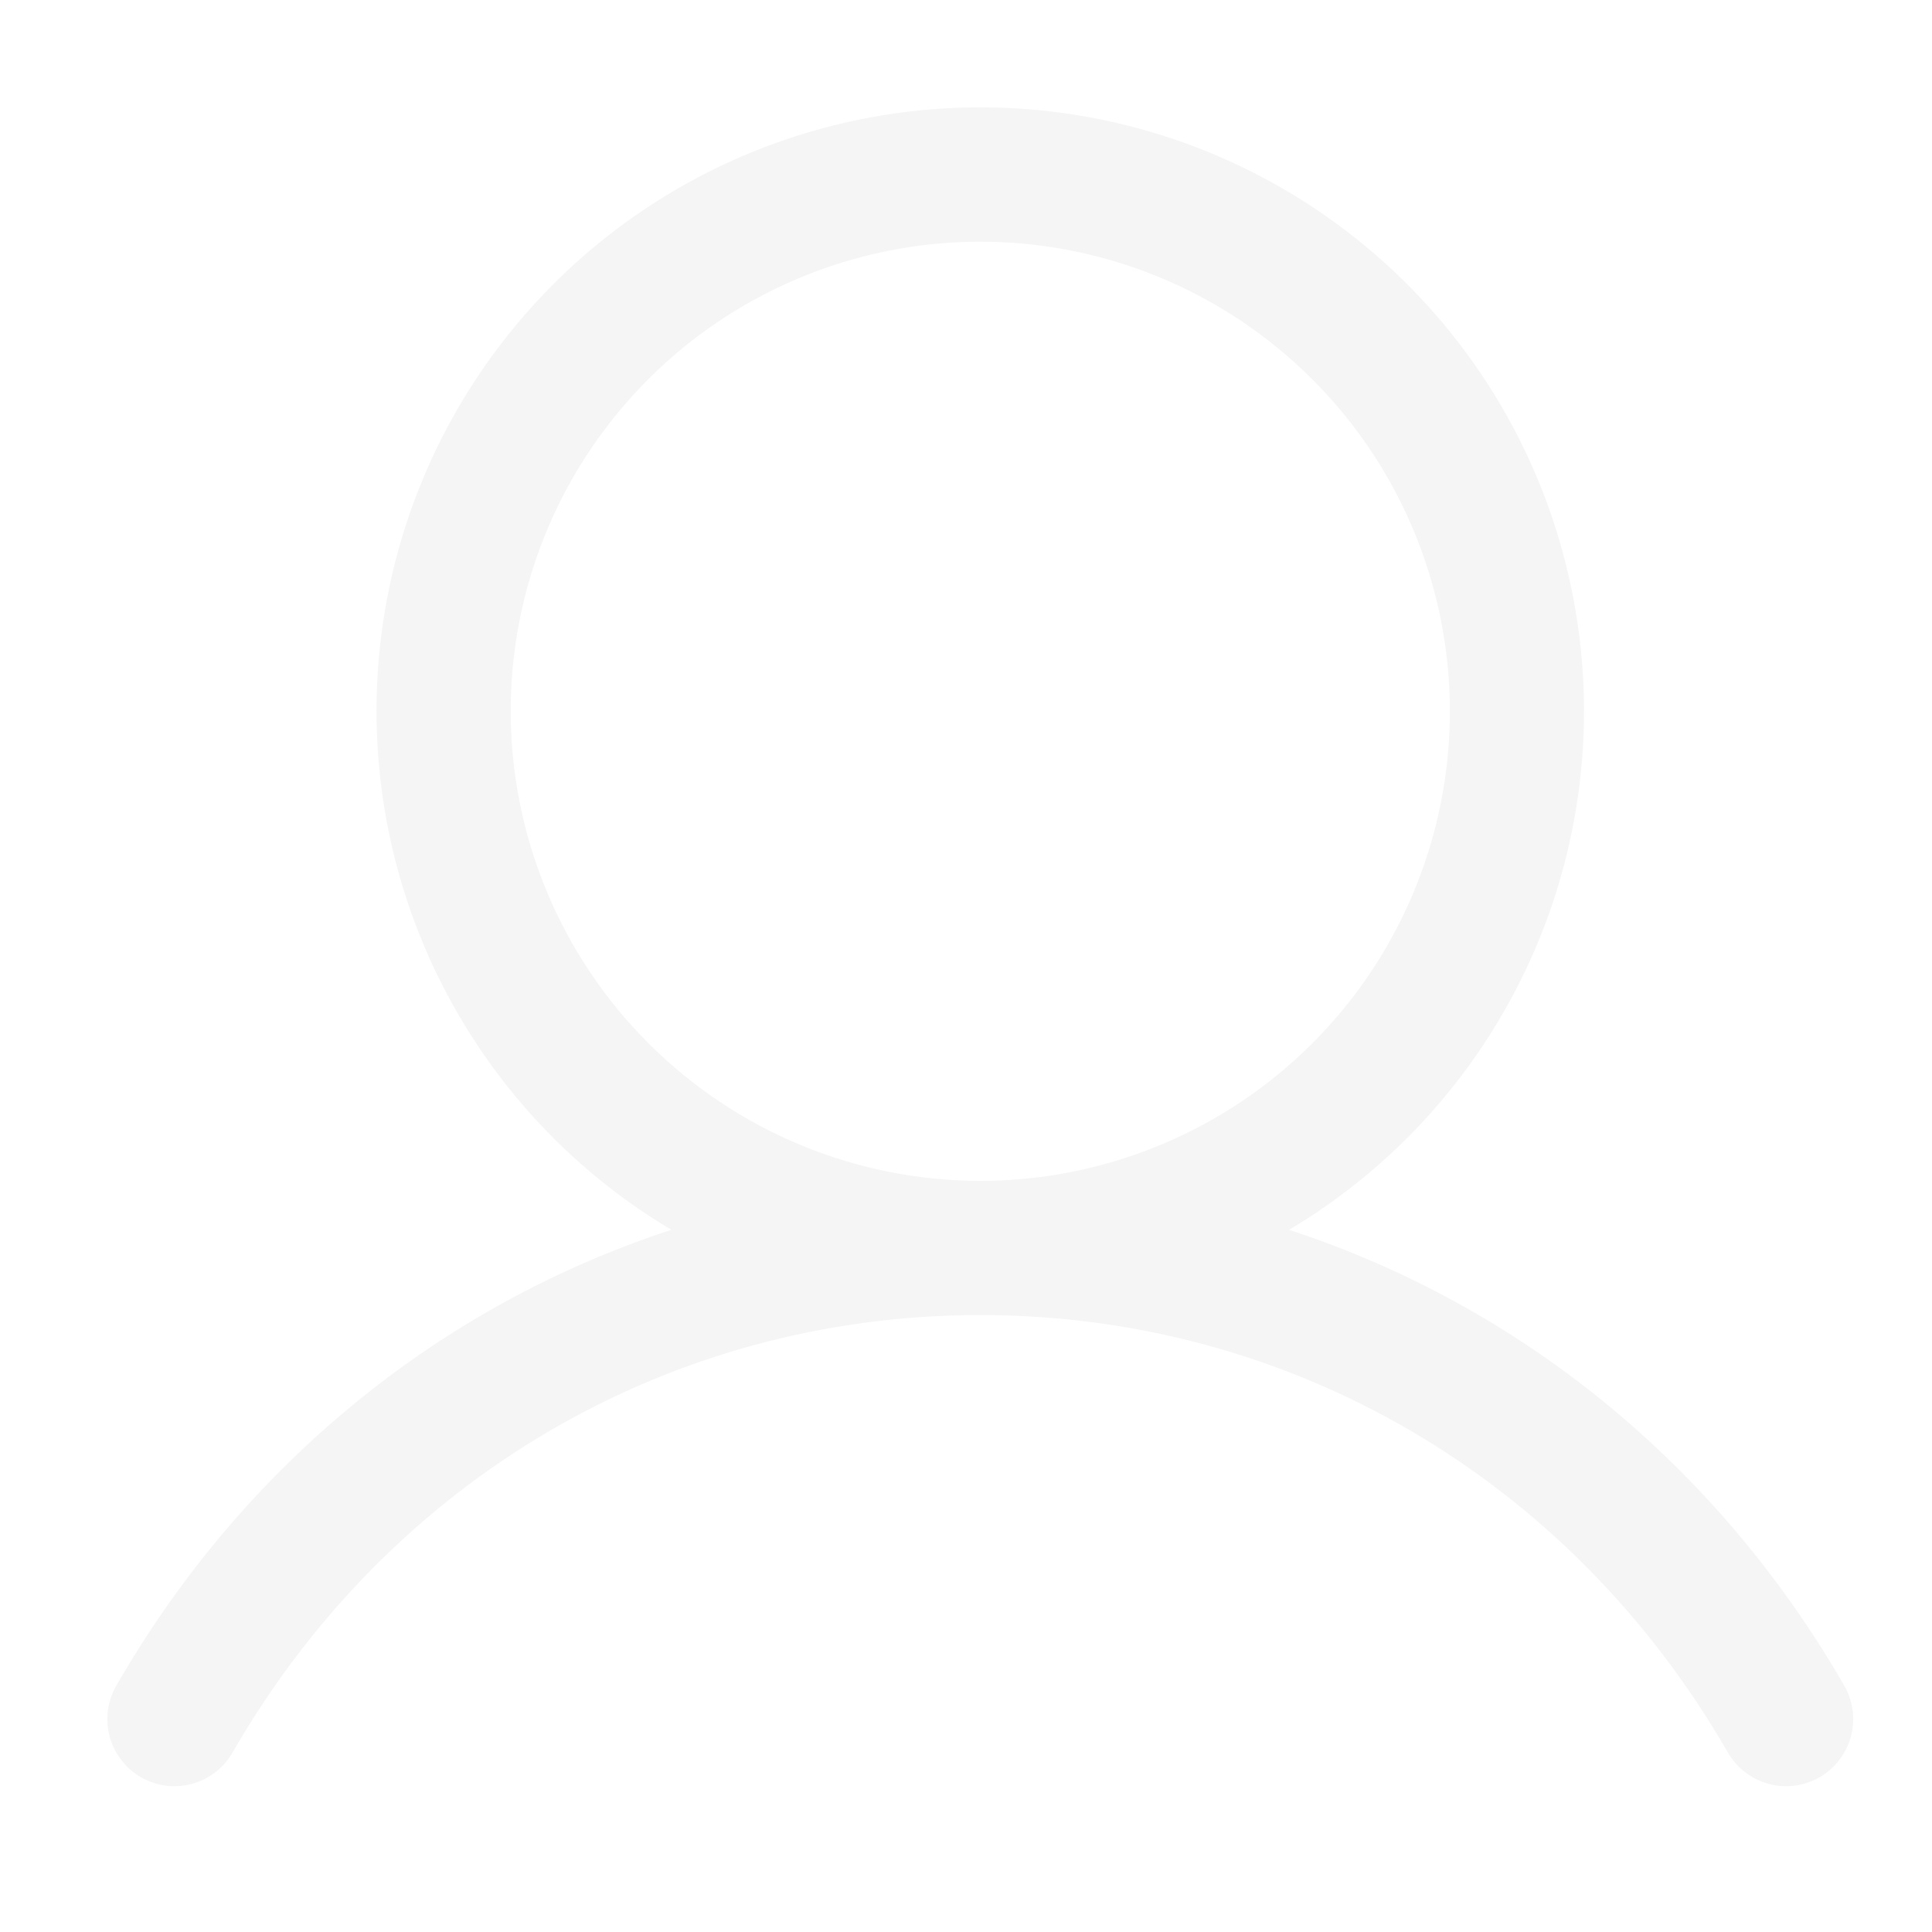
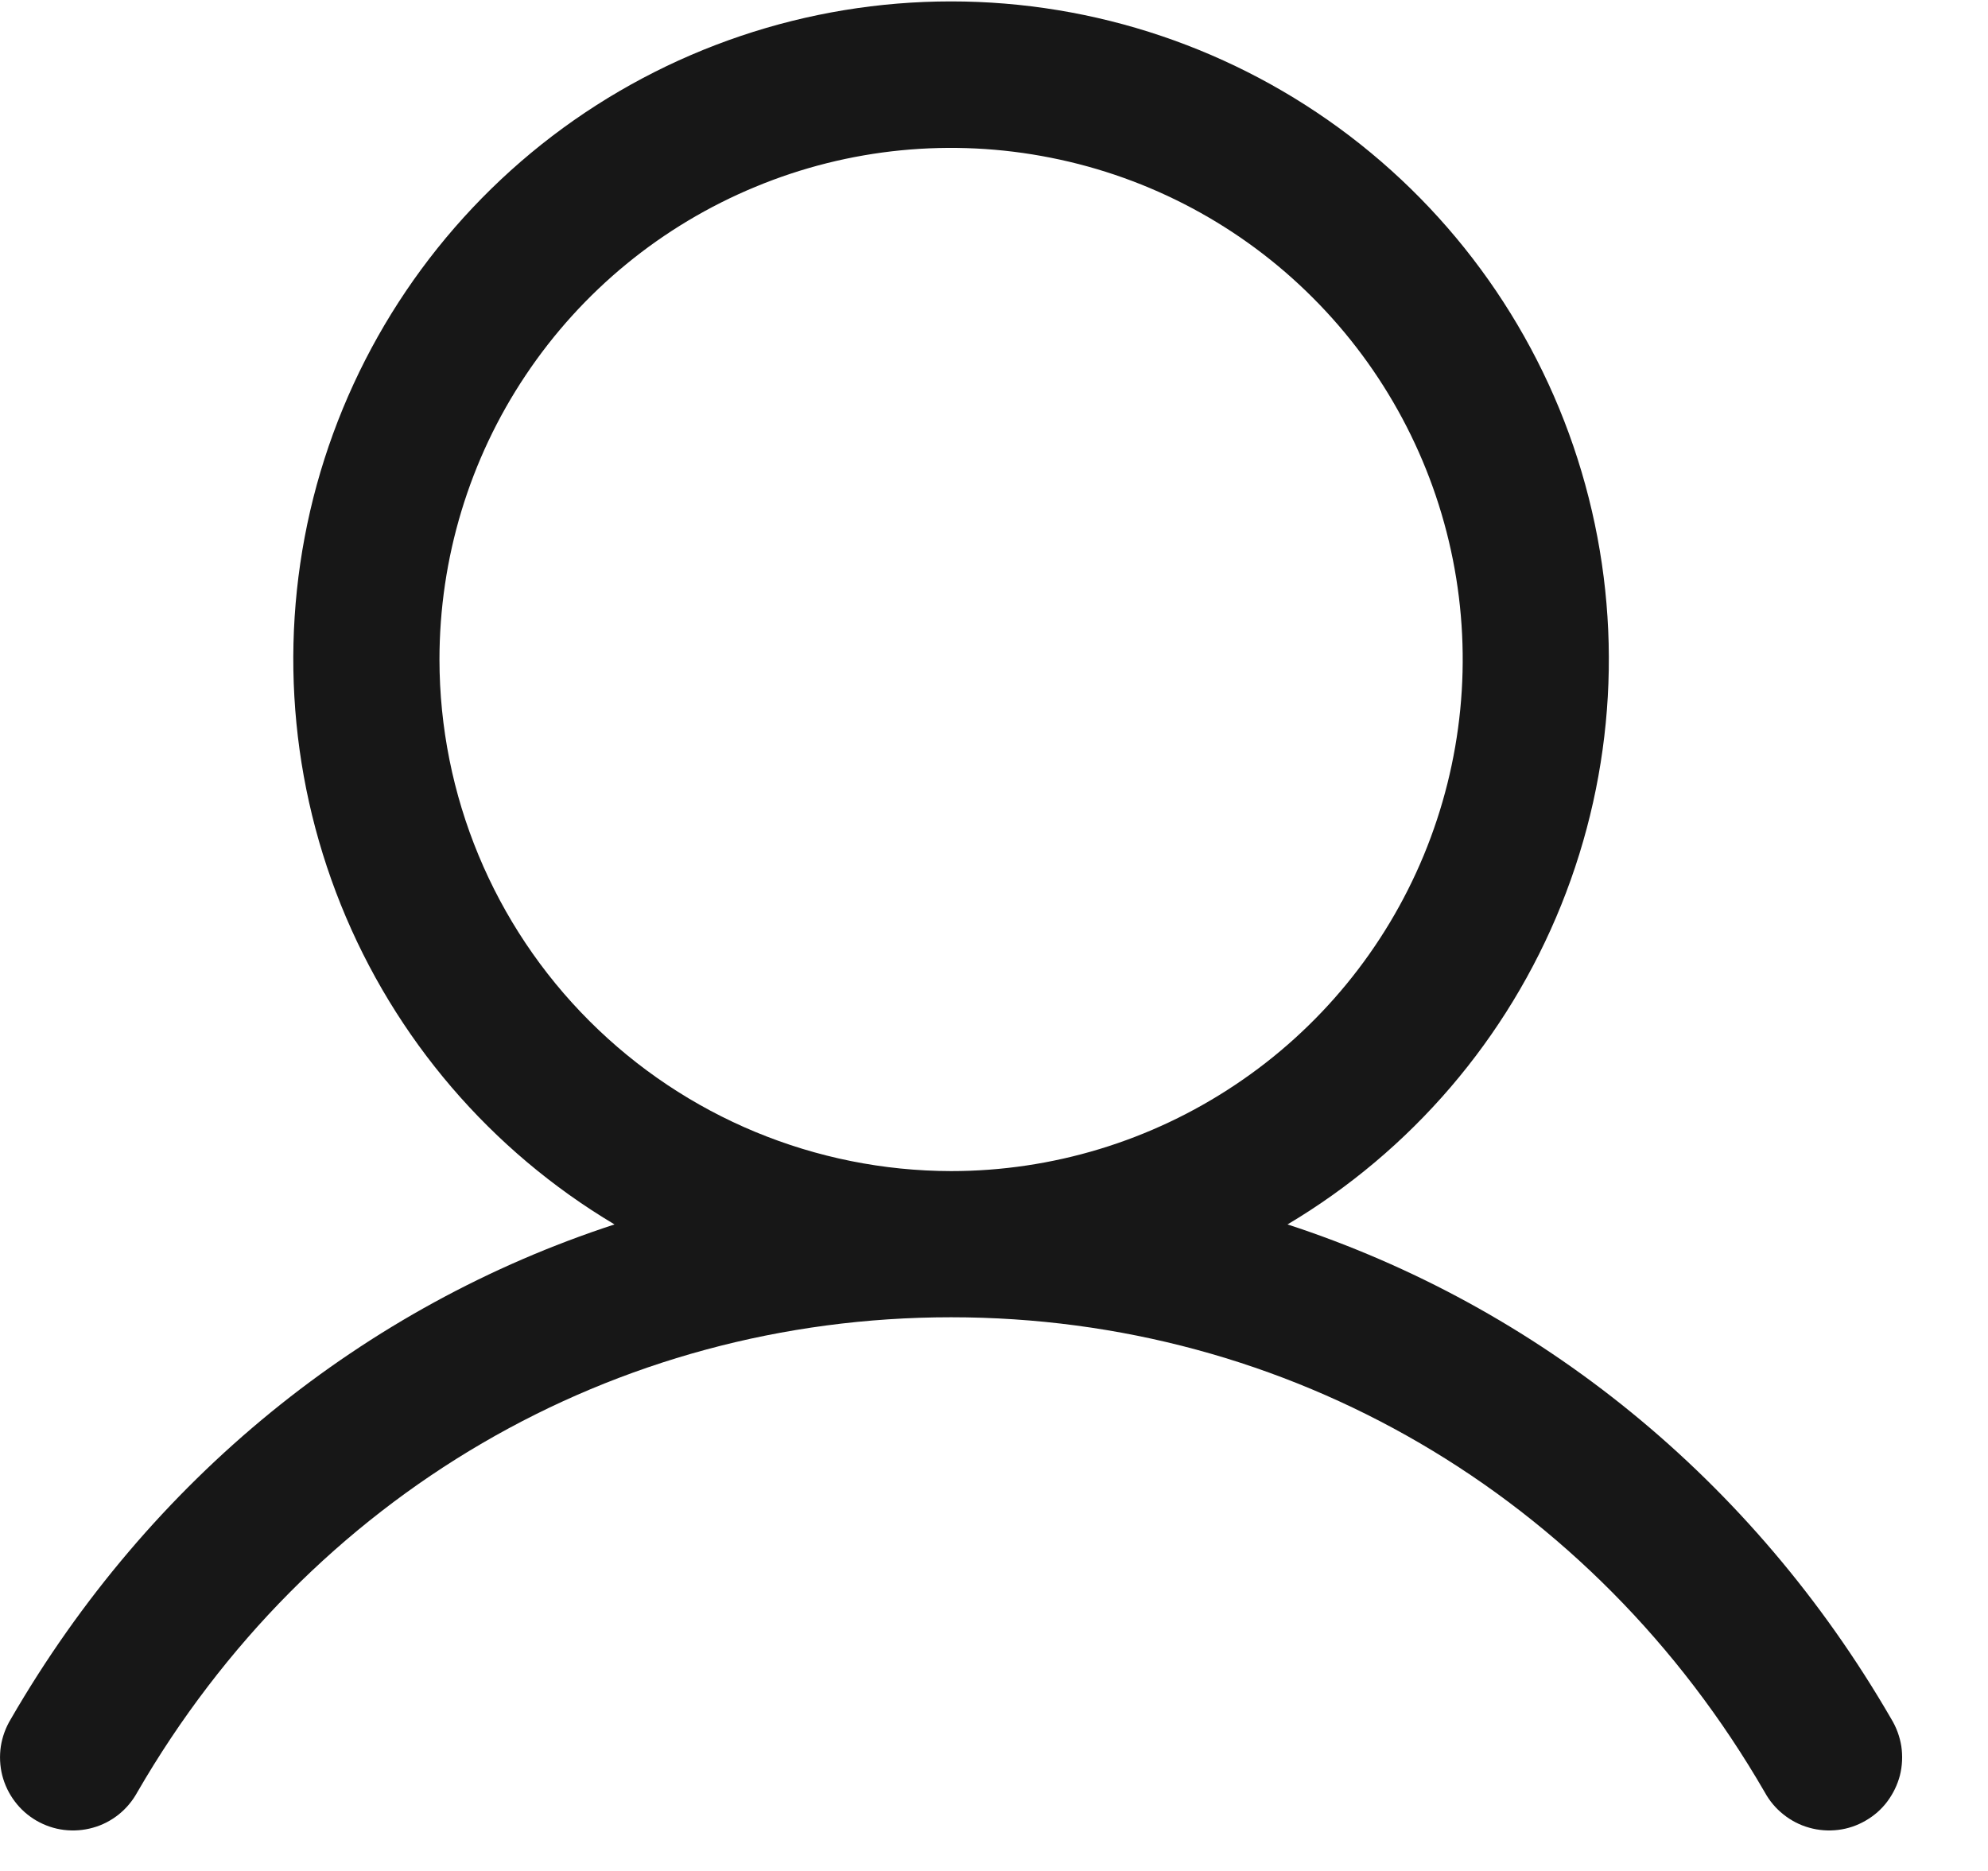
- <svg xmlns="http://www.w3.org/2000/svg" width="18" height="18" viewBox="0 0 18 18" fill="none">
-   <path d="M17.174 15.69C15.984 13.633 14.15 12.158 12.01 11.458C13.069 10.828 13.891 9.868 14.351 8.725C14.811 7.583 14.883 6.321 14.556 5.133C14.23 3.945 13.522 2.898 12.542 2.151C11.562 1.404 10.365 1 9.133 1C7.901 1 6.703 1.404 5.723 2.151C4.744 2.898 4.036 3.945 3.709 5.133C3.383 6.321 3.455 7.583 3.915 8.725C4.375 9.868 5.197 10.828 6.255 11.458C4.116 12.157 2.282 13.632 1.092 15.69C1.049 15.761 1.02 15.84 1.007 15.922C0.995 16.005 0.999 16.089 1.019 16.17C1.04 16.251 1.076 16.327 1.127 16.393C1.177 16.46 1.24 16.516 1.312 16.558C1.385 16.599 1.465 16.626 1.547 16.637C1.63 16.647 1.714 16.641 1.795 16.618C1.875 16.595 1.95 16.557 2.015 16.505C2.08 16.453 2.134 16.388 2.174 16.315C3.646 13.771 6.248 12.252 9.133 12.252C12.018 12.252 14.62 13.771 16.091 16.315C16.131 16.388 16.185 16.453 16.251 16.505C16.316 16.557 16.391 16.595 16.471 16.618C16.551 16.641 16.636 16.647 16.718 16.637C16.801 16.626 16.881 16.599 16.953 16.558C17.026 16.516 17.089 16.46 17.139 16.393C17.189 16.327 17.226 16.251 17.247 16.17C17.267 16.089 17.271 16.005 17.259 15.922C17.246 15.84 17.217 15.761 17.174 15.69ZM4.758 6.627C4.758 5.762 5.014 4.916 5.495 4.197C5.976 3.477 6.659 2.916 7.459 2.585C8.258 2.254 9.138 2.167 9.986 2.336C10.835 2.505 11.615 2.922 12.226 3.534C12.838 4.145 13.255 4.925 13.424 5.774C13.593 6.622 13.506 7.502 13.175 8.301C12.844 9.101 12.283 9.784 11.563 10.265C10.844 10.745 9.998 11.002 9.133 11.002C7.973 11.001 6.861 10.54 6.041 9.719C5.22 8.899 4.759 7.787 4.758 6.627Z" fill="#F5F5F5" />
+ <svg xmlns="http://www.w3.org/2000/svg" width="17" height="16" viewBox="0 0 17 16" fill="none">
+   <path d="M16.174 14.702C14.984 12.645 13.15 11.17 11.01 10.471C12.069 9.841 12.891 8.881 13.351 7.738C13.811 6.595 13.883 5.333 13.556 4.145C13.23 2.958 12.522 1.91 11.542 1.163C10.562 0.417 9.365 0.012 8.133 0.012C6.901 0.012 5.703 0.417 4.723 1.163C3.744 1.91 3.036 2.958 2.709 4.145C2.383 5.333 2.455 6.595 2.915 7.738C3.375 8.881 4.197 9.841 5.255 10.471C3.116 11.169 1.282 12.644 0.092 14.702C0.049 14.773 0.02 14.852 0.007 14.935C-0.005 15.017 -0.001 15.102 0.019 15.182C0.04 15.263 0.076 15.339 0.127 15.406C0.177 15.473 0.24 15.528 0.312 15.57C0.385 15.612 0.465 15.639 0.547 15.649C0.63 15.659 0.714 15.653 0.795 15.63C0.875 15.608 0.95 15.569 1.015 15.517C1.08 15.465 1.134 15.4 1.174 15.327C2.646 12.783 5.248 11.265 8.133 11.265C11.018 11.265 13.62 12.783 15.091 15.327C15.131 15.4 15.185 15.465 15.251 15.517C15.316 15.569 15.391 15.608 15.471 15.63C15.551 15.653 15.636 15.659 15.718 15.649C15.801 15.639 15.881 15.612 15.953 15.57C16.026 15.528 16.089 15.473 16.139 15.406C16.189 15.339 16.226 15.263 16.247 15.182C16.267 15.102 16.271 15.017 16.259 14.935C16.246 14.852 16.217 14.773 16.174 14.702ZM3.758 5.64C3.758 4.774 4.014 3.928 4.495 3.209C4.976 2.489 5.659 1.929 6.459 1.598C7.258 1.266 8.138 1.18 8.986 1.349C9.835 1.517 10.615 1.934 11.226 2.546C11.838 3.158 12.255 3.937 12.424 4.786C12.593 5.635 12.506 6.514 12.175 7.314C11.844 8.113 11.283 8.797 10.563 9.277C9.844 9.758 8.998 10.015 8.133 10.015C6.973 10.013 5.861 9.552 5.041 8.732C4.22 7.912 3.759 6.8 3.758 5.64Z" fill="#171717" />
</svg>
